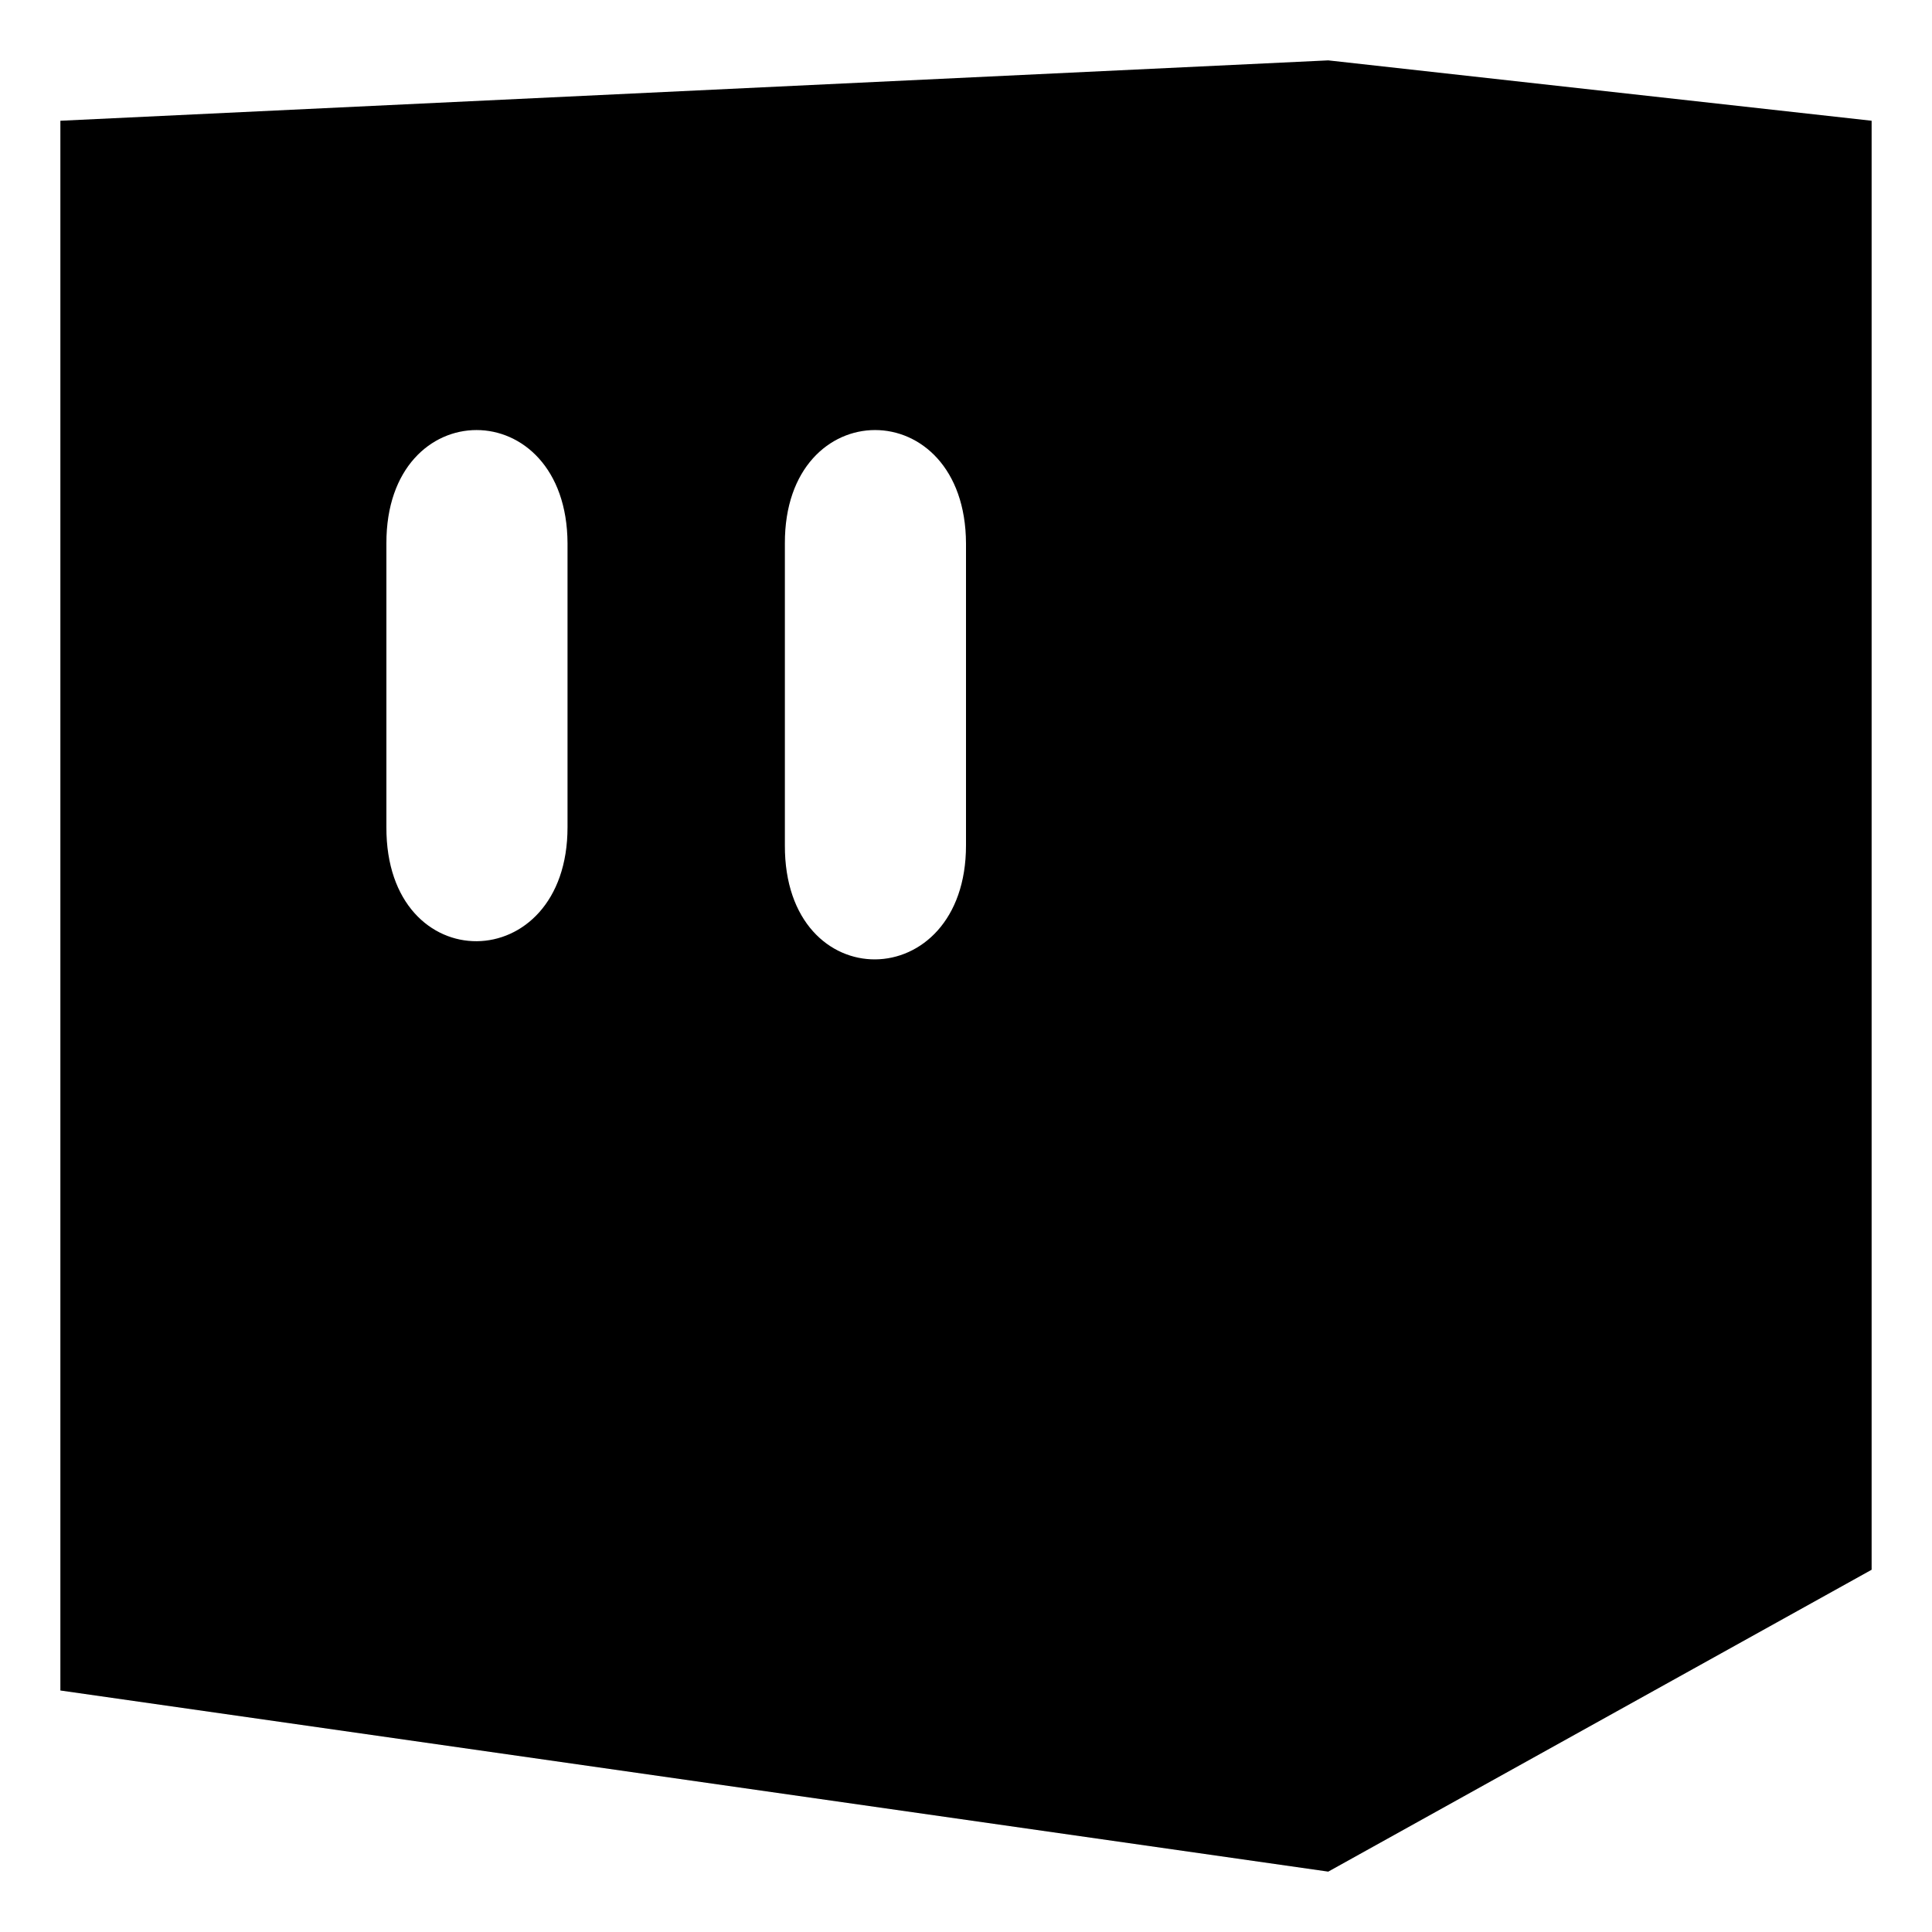
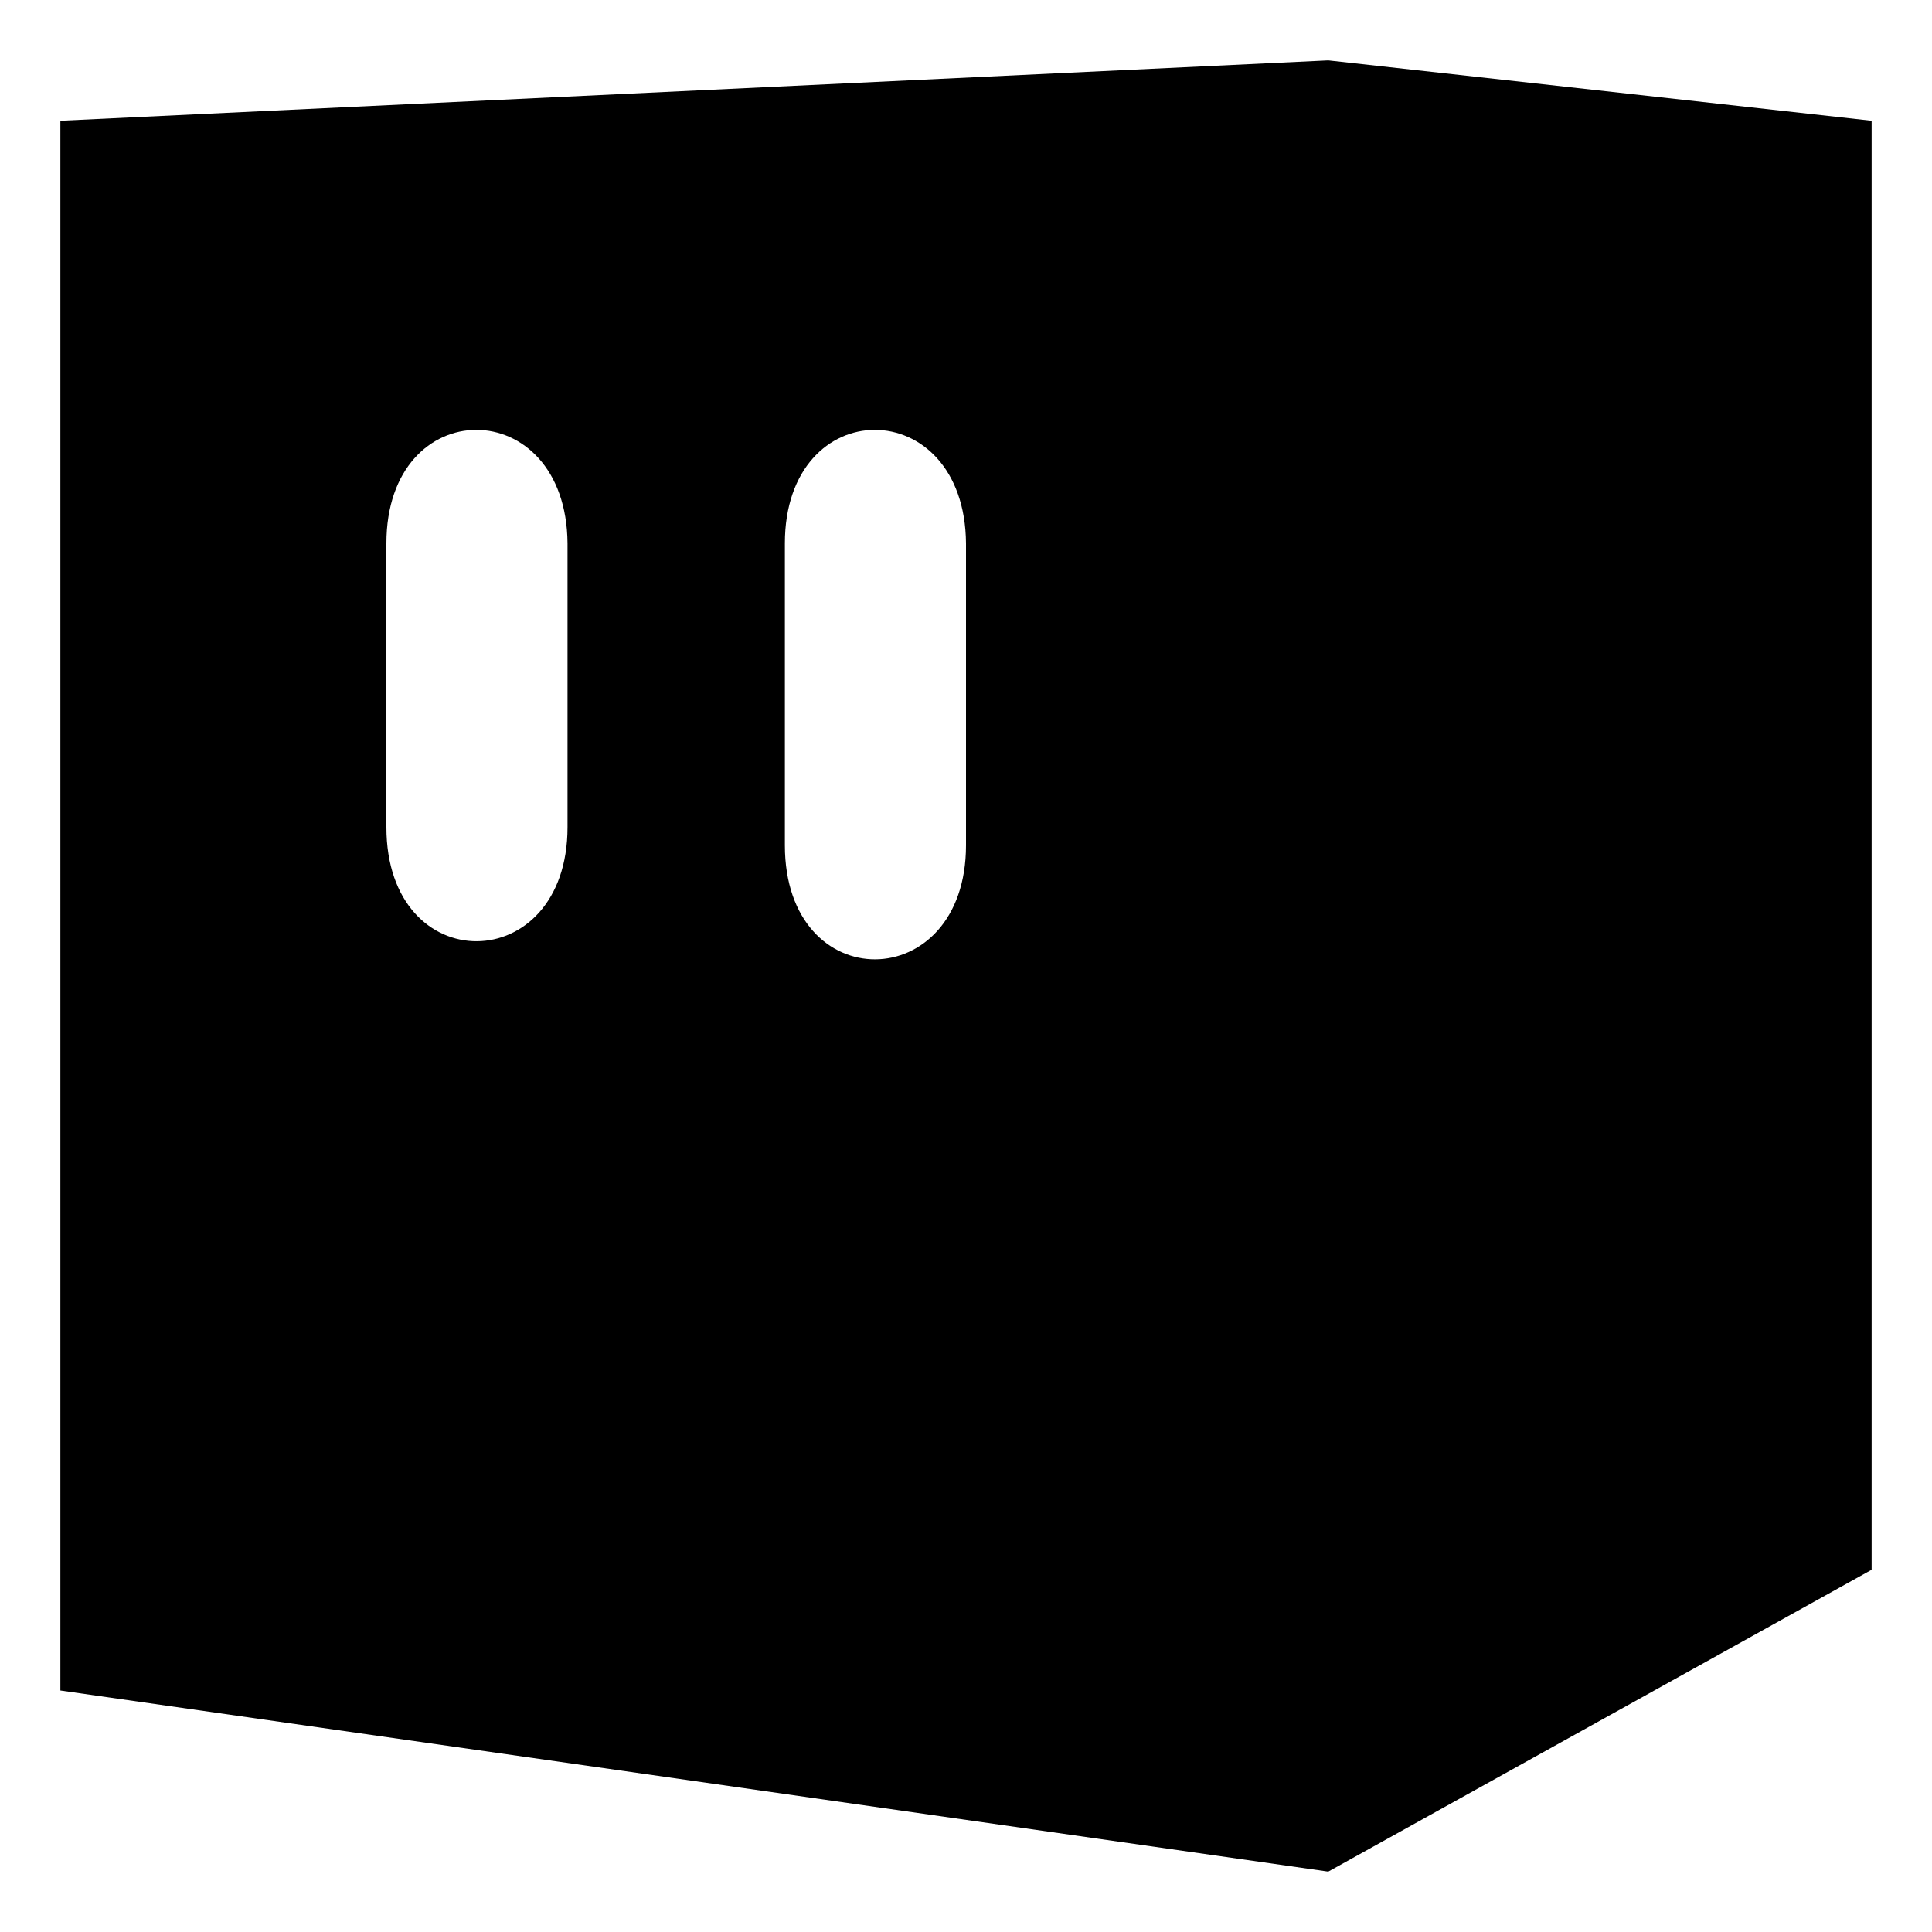
- <svg xmlns="http://www.w3.org/2000/svg" viewBox="0 0 32 32" version="1.1" id="svg3354" height="32" width="32">
-   <defs id="defs3356">
-     </defs>
+ <svg xmlns="http://www.w3.org/2000/svg" id="Calque_1" data-name="Calque 1" viewBox="0 0 32 32">
  <g id="layer1">
-     <path style="color:#000000;font-style:normal;font-variant:normal;font-weight:normal;font-stretch:normal;font-size:medium;line-height:normal;font-family:sans-serif;text-indent:0;text-align:start;text-decoration:none;text-decoration-line:none;text-decoration-style:solid;text-decoration-color:#000000;letter-spacing:normal;word-spacing:normal;text-transform:none;direction:ltr;block-progression:tb;writing-mode:lr-tb;baseline-shift:baseline;text-anchor:start;white-space:normal;clip-rule:nonzero;display:inline;overflow:visible;visibility:visible;opacity:1;isolation:auto;mix-blend-mode:normal;color-interpolation:sRGB;color-interpolation-filters:linearRGB;solid-color:#000000;solid-opacity:1;fill:#000000;fill-opacity:1;fill-rule:nonzero;stroke:none;stroke-width:0.5;stroke-linecap:butt;stroke-linejoin:miter;stroke-miterlimit:4;stroke-dasharray:none;stroke-dashoffset:0;stroke-opacity:1;color-rendering:auto;image-rendering:auto;shape-rendering:auto;text-rendering:auto;enable-background:accumulate" d="M 22 1 L 1 2 L 1 28 L 22 31 L 31 26 L 31 2 L 22 1 z M 7.893 7.123 C 8.642 7.123 9.395 7.749 9.4 9 L 9.4 13.699 C 9.403 16.197 6.39 16.242 6.4 13.699 L 6.4 9 C 6.397 7.748 7.143 7.123 7.893 7.123 z M 14.494 7.123 C 15.244 7.123 15.995 7.749 16 9 L 16 14 C 16.002 16.498 12.99 16.543 13 14 L 13 9 C 12.996 7.748 13.745 7.123 14.494 7.123 z " id="path4368" />
+     <path id="path4368" d="M22,1,1,2V28l21,3,9-5V2ZM7.89,7.12c.75,0,1.5.63,1.51,1.88v4.7c0,2.5-3,2.54-3,0V9C6.4,7.75,7.14,7.12,7.89,7.12Zm6.6,0c.75,0,1.5.63,1.51,1.88v5c0,2.5-3,2.54-3,0V9C13,7.75,13.74,7.12,14.49,7.12Z" />
  </g>
</svg>
